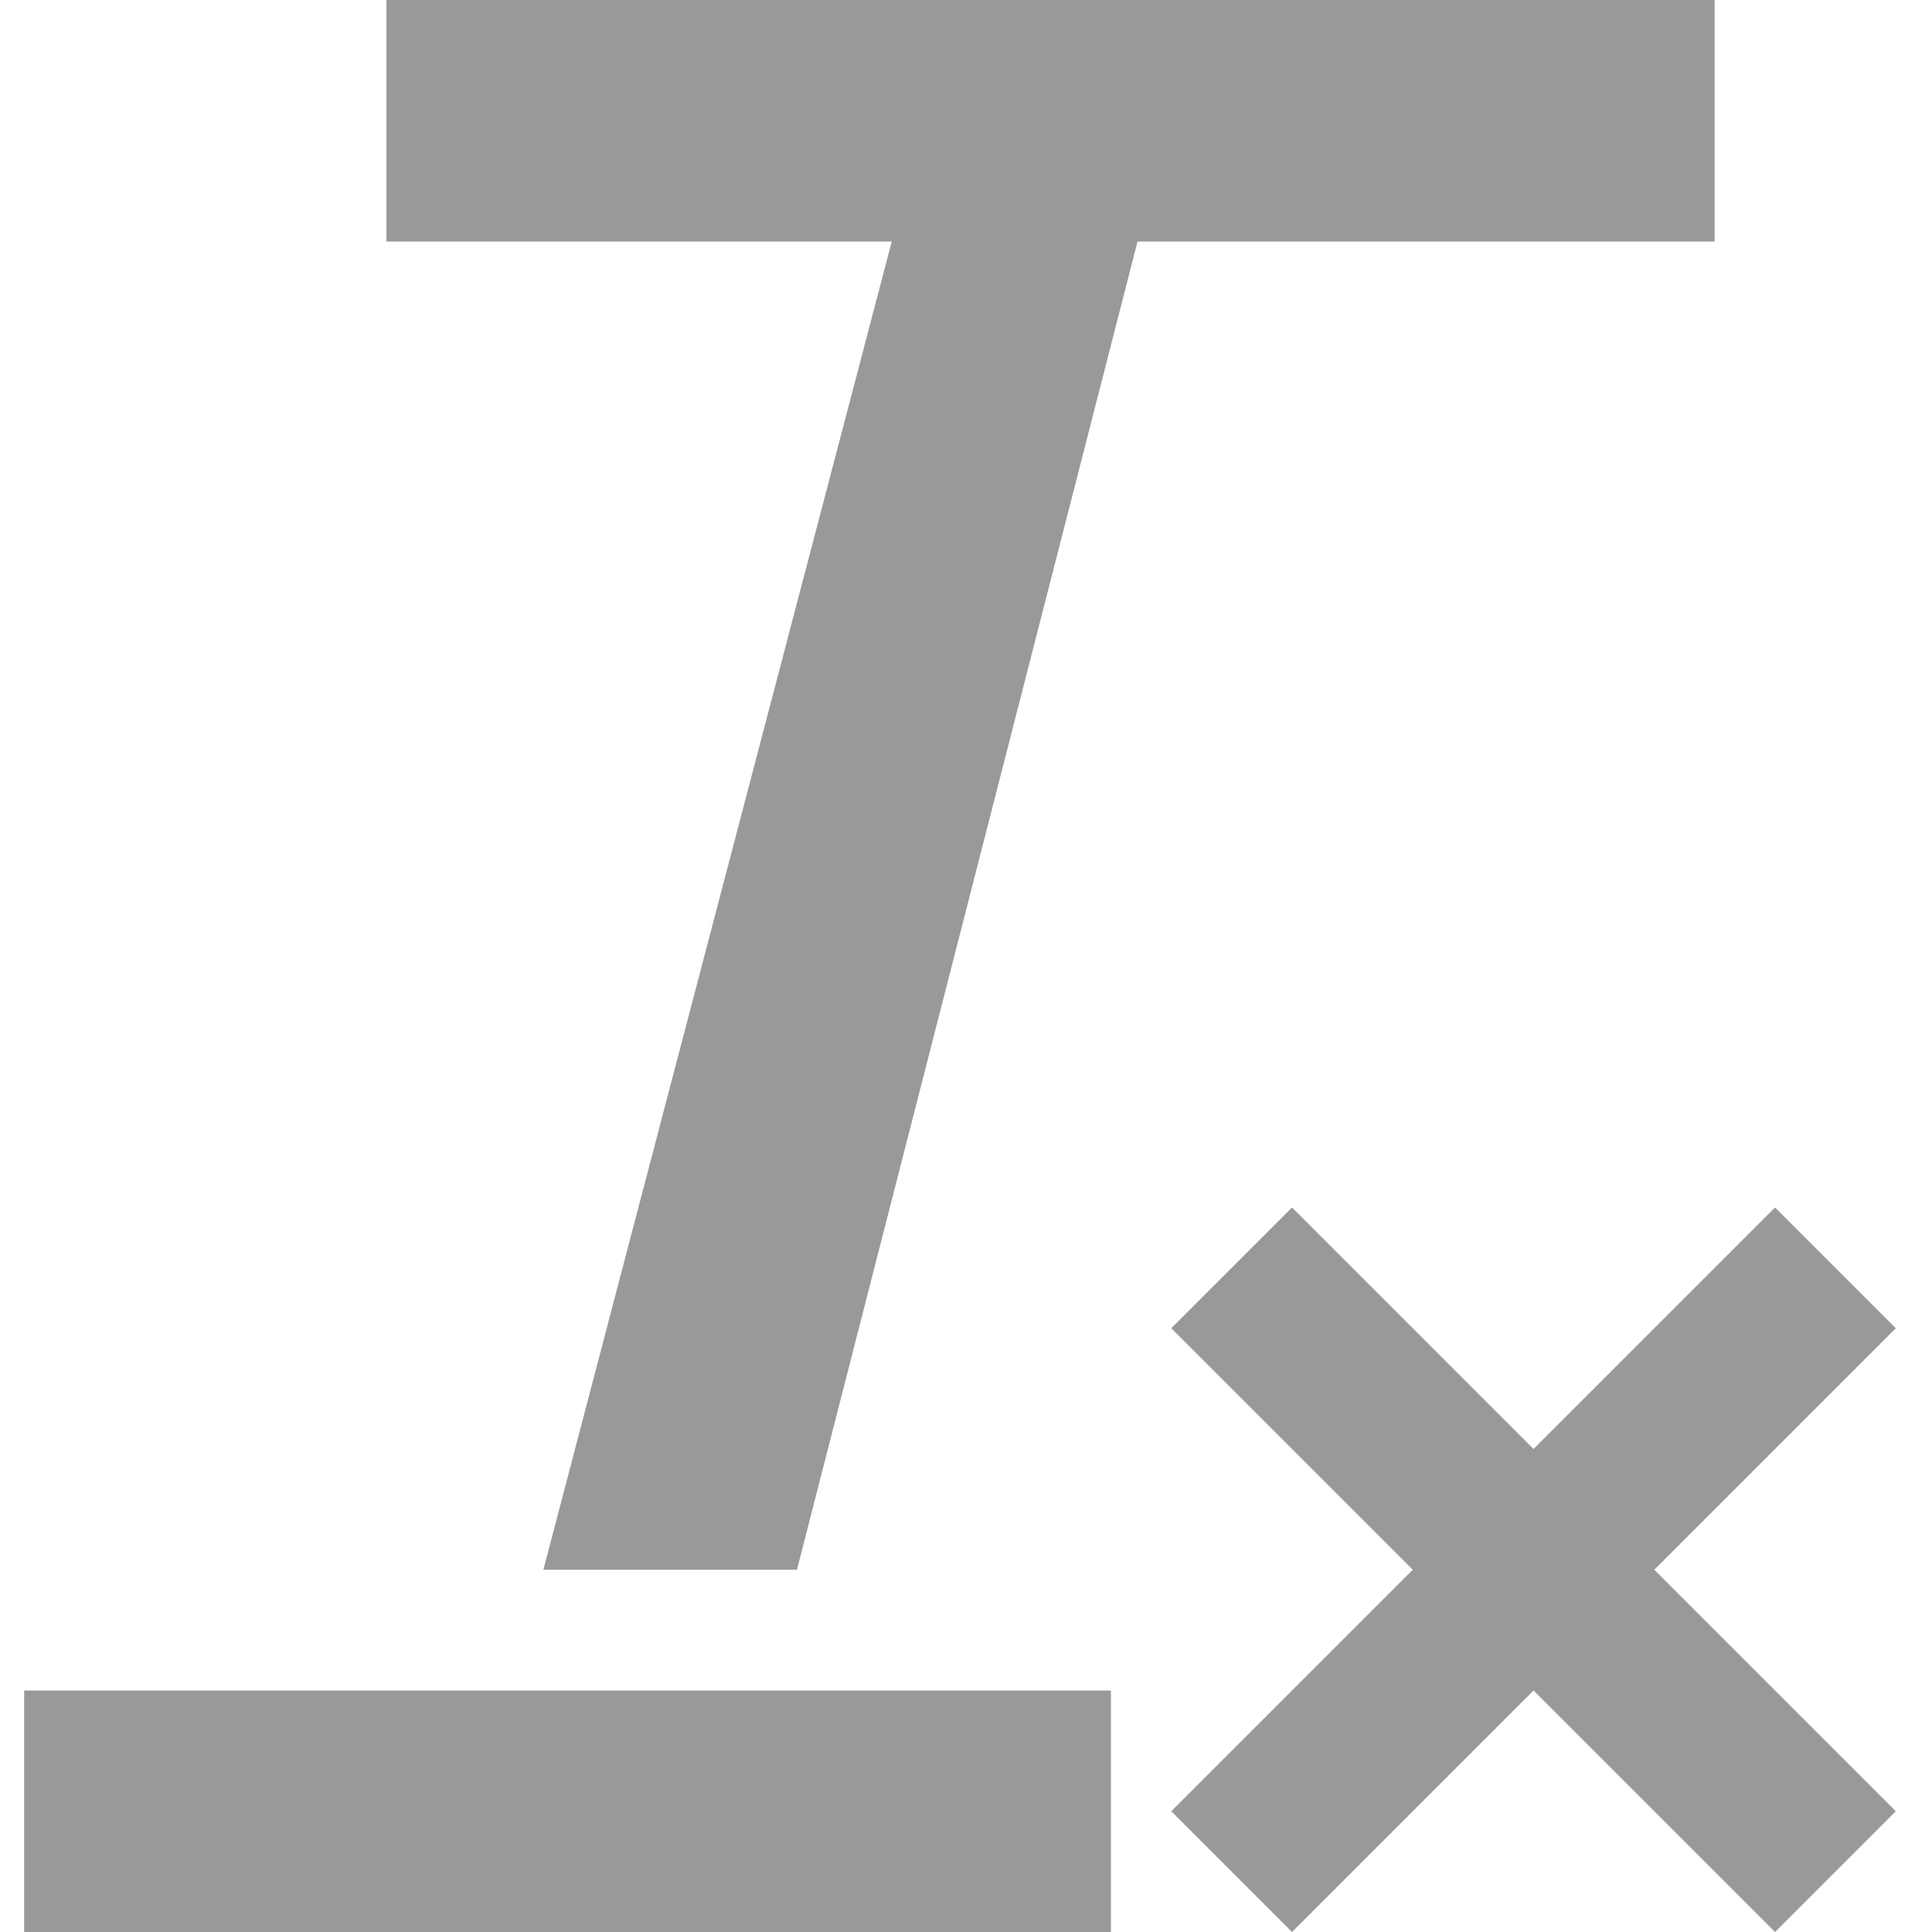
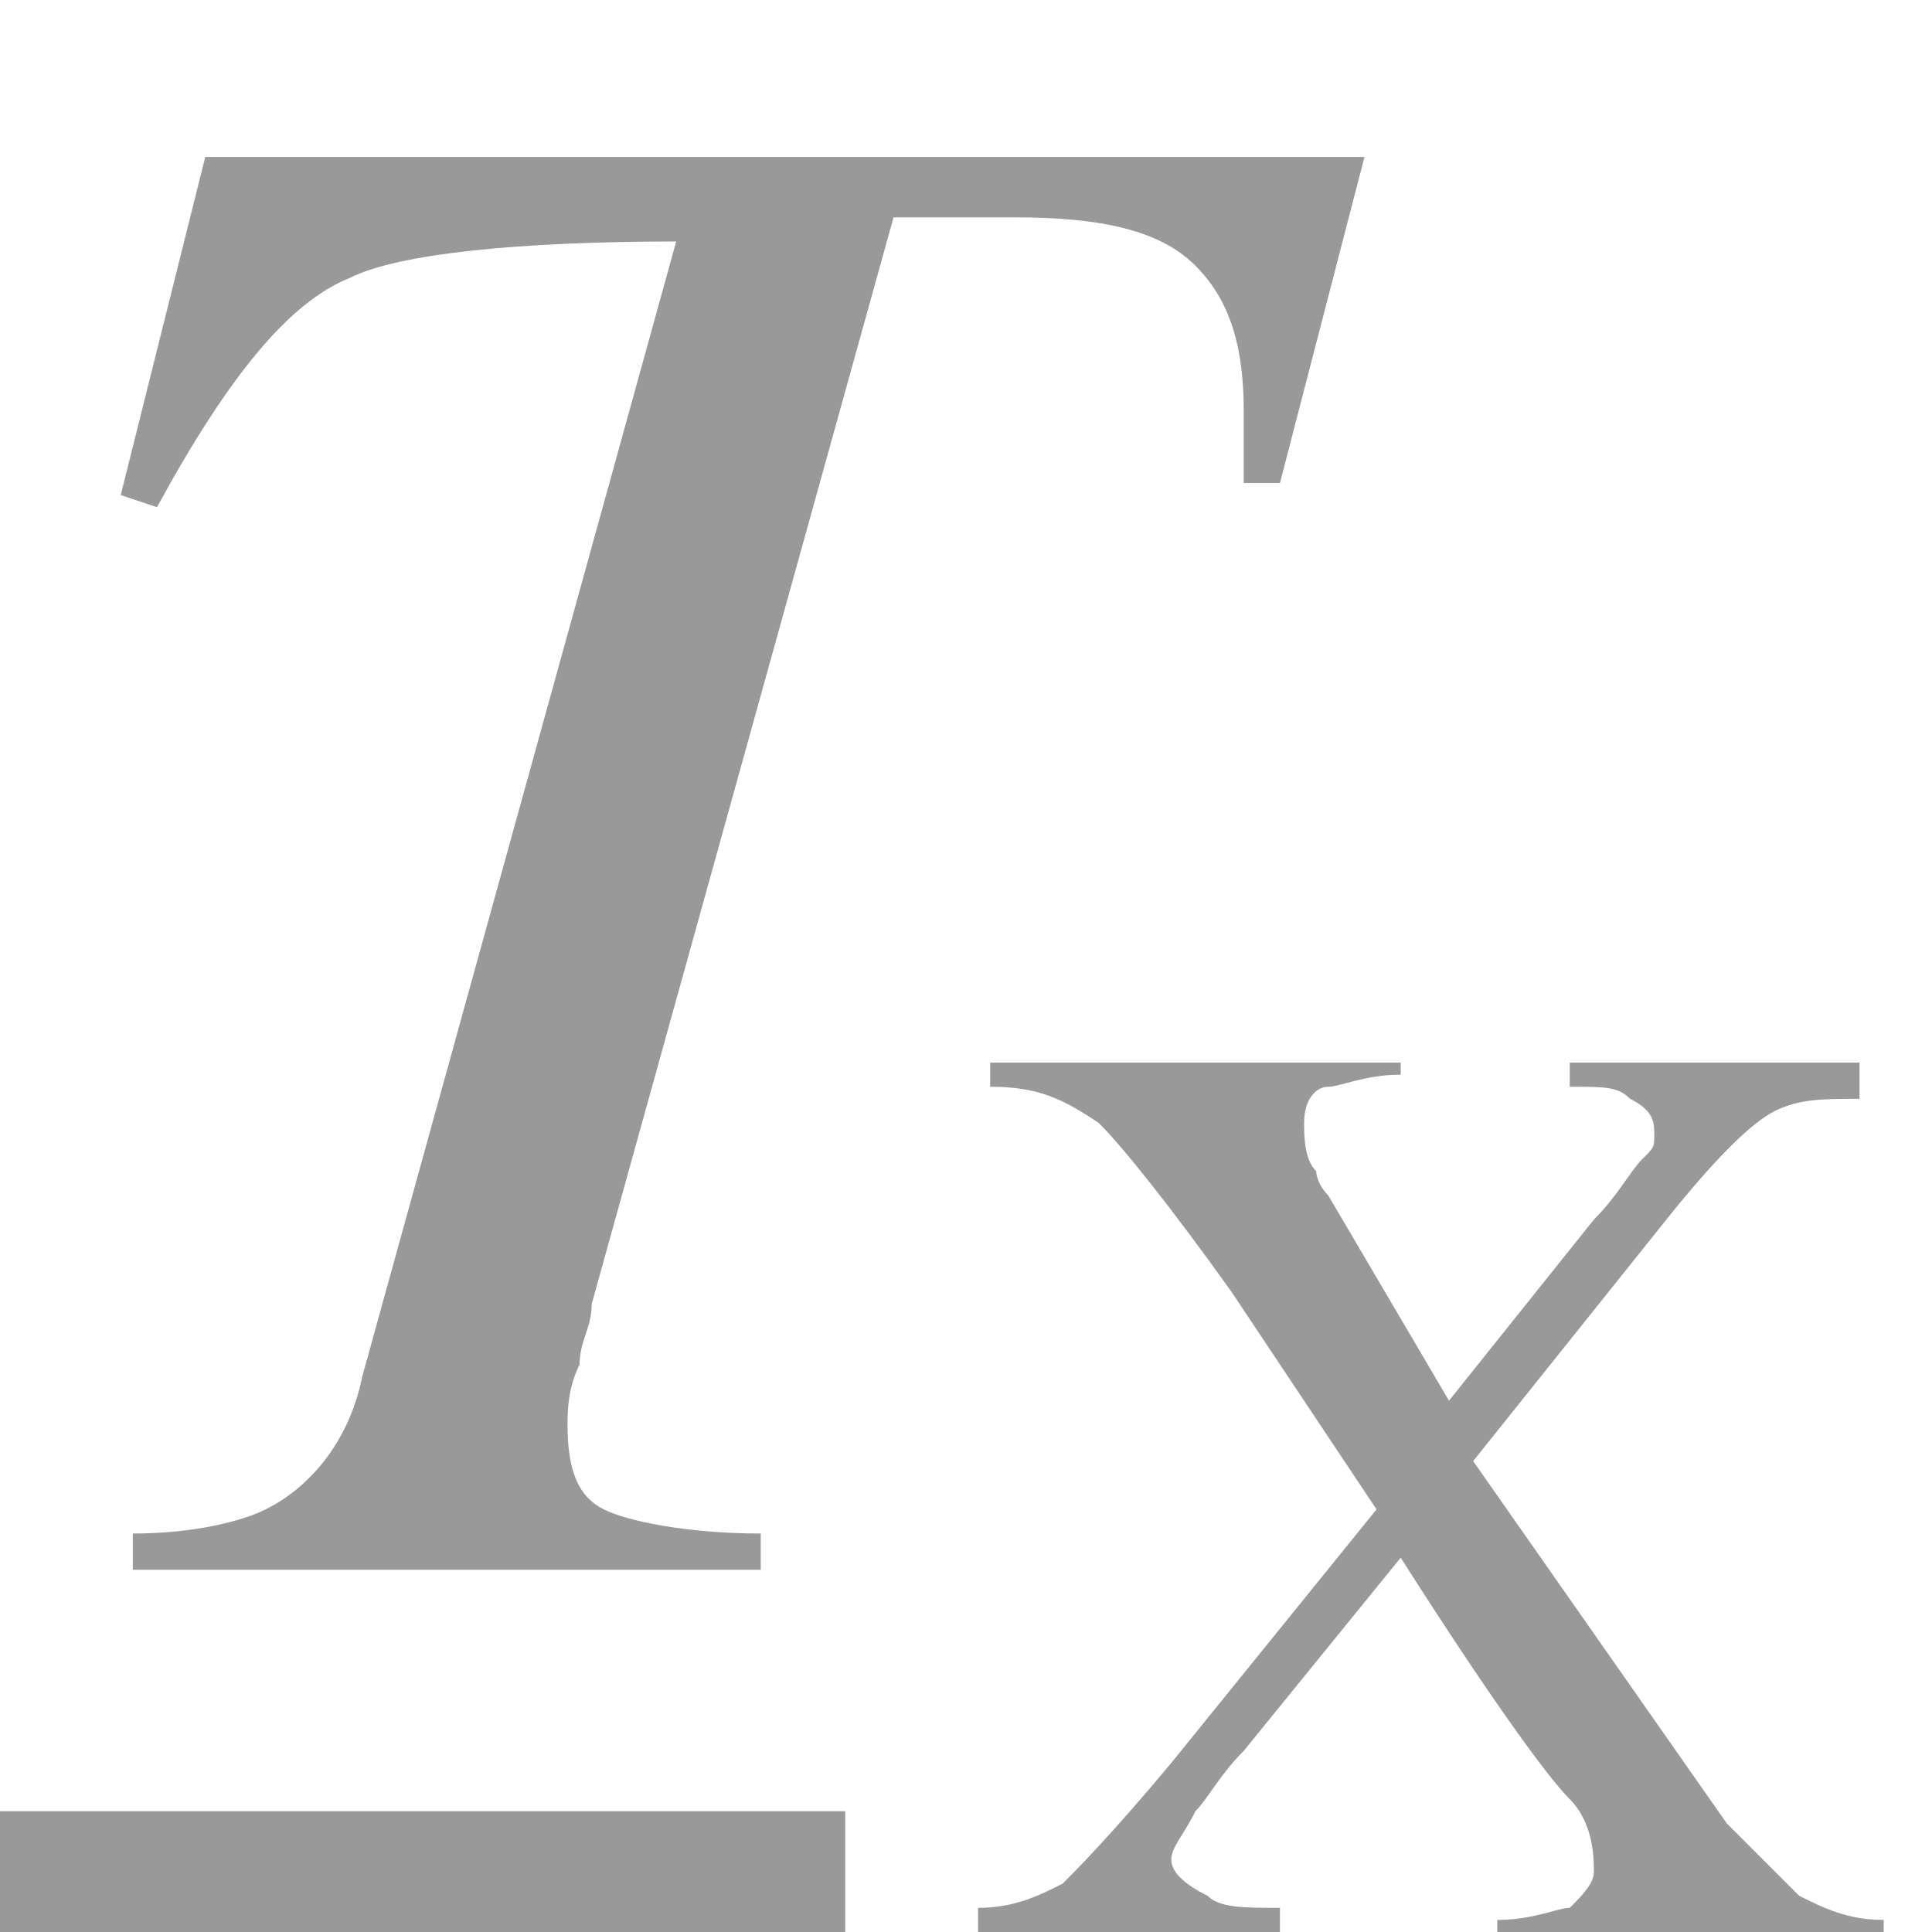
- <svg xmlns="http://www.w3.org/2000/svg" version="1.1" x="0px" y="0px" width="16px" height="16px" viewBox="-0.2 0 16 16" style="overflow:visible;enable-background:new -0.2 0 16 16;" xml:space="preserve" preserveAspectRatio="xMinYMid meet">
+ <svg xmlns="http://www.w3.org/2000/svg" version="1.1" x="0px" y="0px" width="16px" height="16px" viewBox="0 -1.3 16 16" style="overflow:visible;enable-background:new 0 -1.3 16 16;" xml:space="preserve">
  <defs>
</defs>
-   <path style="fill:#999999;" d="M0,14h9v2H0V14z M3,0h11v2H3V0z M4.3,13L7.5,0.8l1.9,0.5L6.4,13H4.3z M14.5,16l-2-2l-2,2l-1-1l2-2  l-2-2l1-1l2,2l2-2l1,1l-2,2l2,2L14.5,16z" />
+   <path style="fill:#999999;" d="M7,14.7H0v-1h7V14.7z M1.1,11.7h5.2v-0.3c-0.6,0-1.1-0.1-1.3-0.2c-0.2-0.1-0.3-0.3-0.3-0.7  c0-0.1,0-0.3,0.1-0.5c0-0.2,0.1-0.3,0.1-0.5l2.5-9h1c0.7,0,1.2,0.1,1.5,0.4s0.4,0.7,0.4,1.2l0,0.6l0.3,0L11.3,0H1.7L1,2.8l0.3,0.1  c0.6-1.1,1.1-1.7,1.6-1.9c0.4-0.2,1.4-0.3,2.7-0.3L3,10.1c-0.1,0.5-0.4,0.9-0.8,1.1c-0.2,0.1-0.6,0.2-1.1,0.2V11.7z M8.1,14.7h2.5  v-0.2c-0.3,0-0.5,0-0.6-0.1c-0.2-0.1-0.3-0.2-0.3-0.3c0-0.1,0.1-0.2,0.2-0.4c0.1-0.1,0.2-0.3,0.4-0.5l1.3-1.6c0.7,1.1,1.2,1.8,1.4,2  s0.2,0.5,0.2,0.6c0,0.1-0.1,0.2-0.2,0.3c-0.1,0-0.3,0.1-0.6,0.1v0.2h3.2v-0.2c-0.3,0-0.5-0.1-0.7-0.2c-0.1-0.1-0.3-0.3-0.6-0.6  l-2.1-3l1.6-2c0.4-0.5,0.7-0.8,0.9-0.9c0.2-0.1,0.4-0.1,0.7-0.1V7.5H13v0.2c0.3,0,0.4,0,0.5,0.1c0.2,0.1,0.2,0.2,0.2,0.3  c0,0.1,0,0.1-0.1,0.2c-0.1,0.1-0.2,0.3-0.4,0.5l-1.2,1.5L11,8.6c-0.1-0.1-0.1-0.2-0.1-0.2c-0.1-0.1-0.1-0.3-0.1-0.4  c0-0.2,0.1-0.3,0.2-0.3c0.1,0,0.3-0.1,0.6-0.1V7.5H8.2v0.2c0.4,0,0.6,0.1,0.9,0.3c0.2,0.2,0.6,0.7,1.1,1.4l1.2,1.8l-1.7,2.1  c-0.5,0.6-0.8,0.9-0.9,1c-0.2,0.1-0.4,0.2-0.7,0.2V14.7z" />
</svg>
